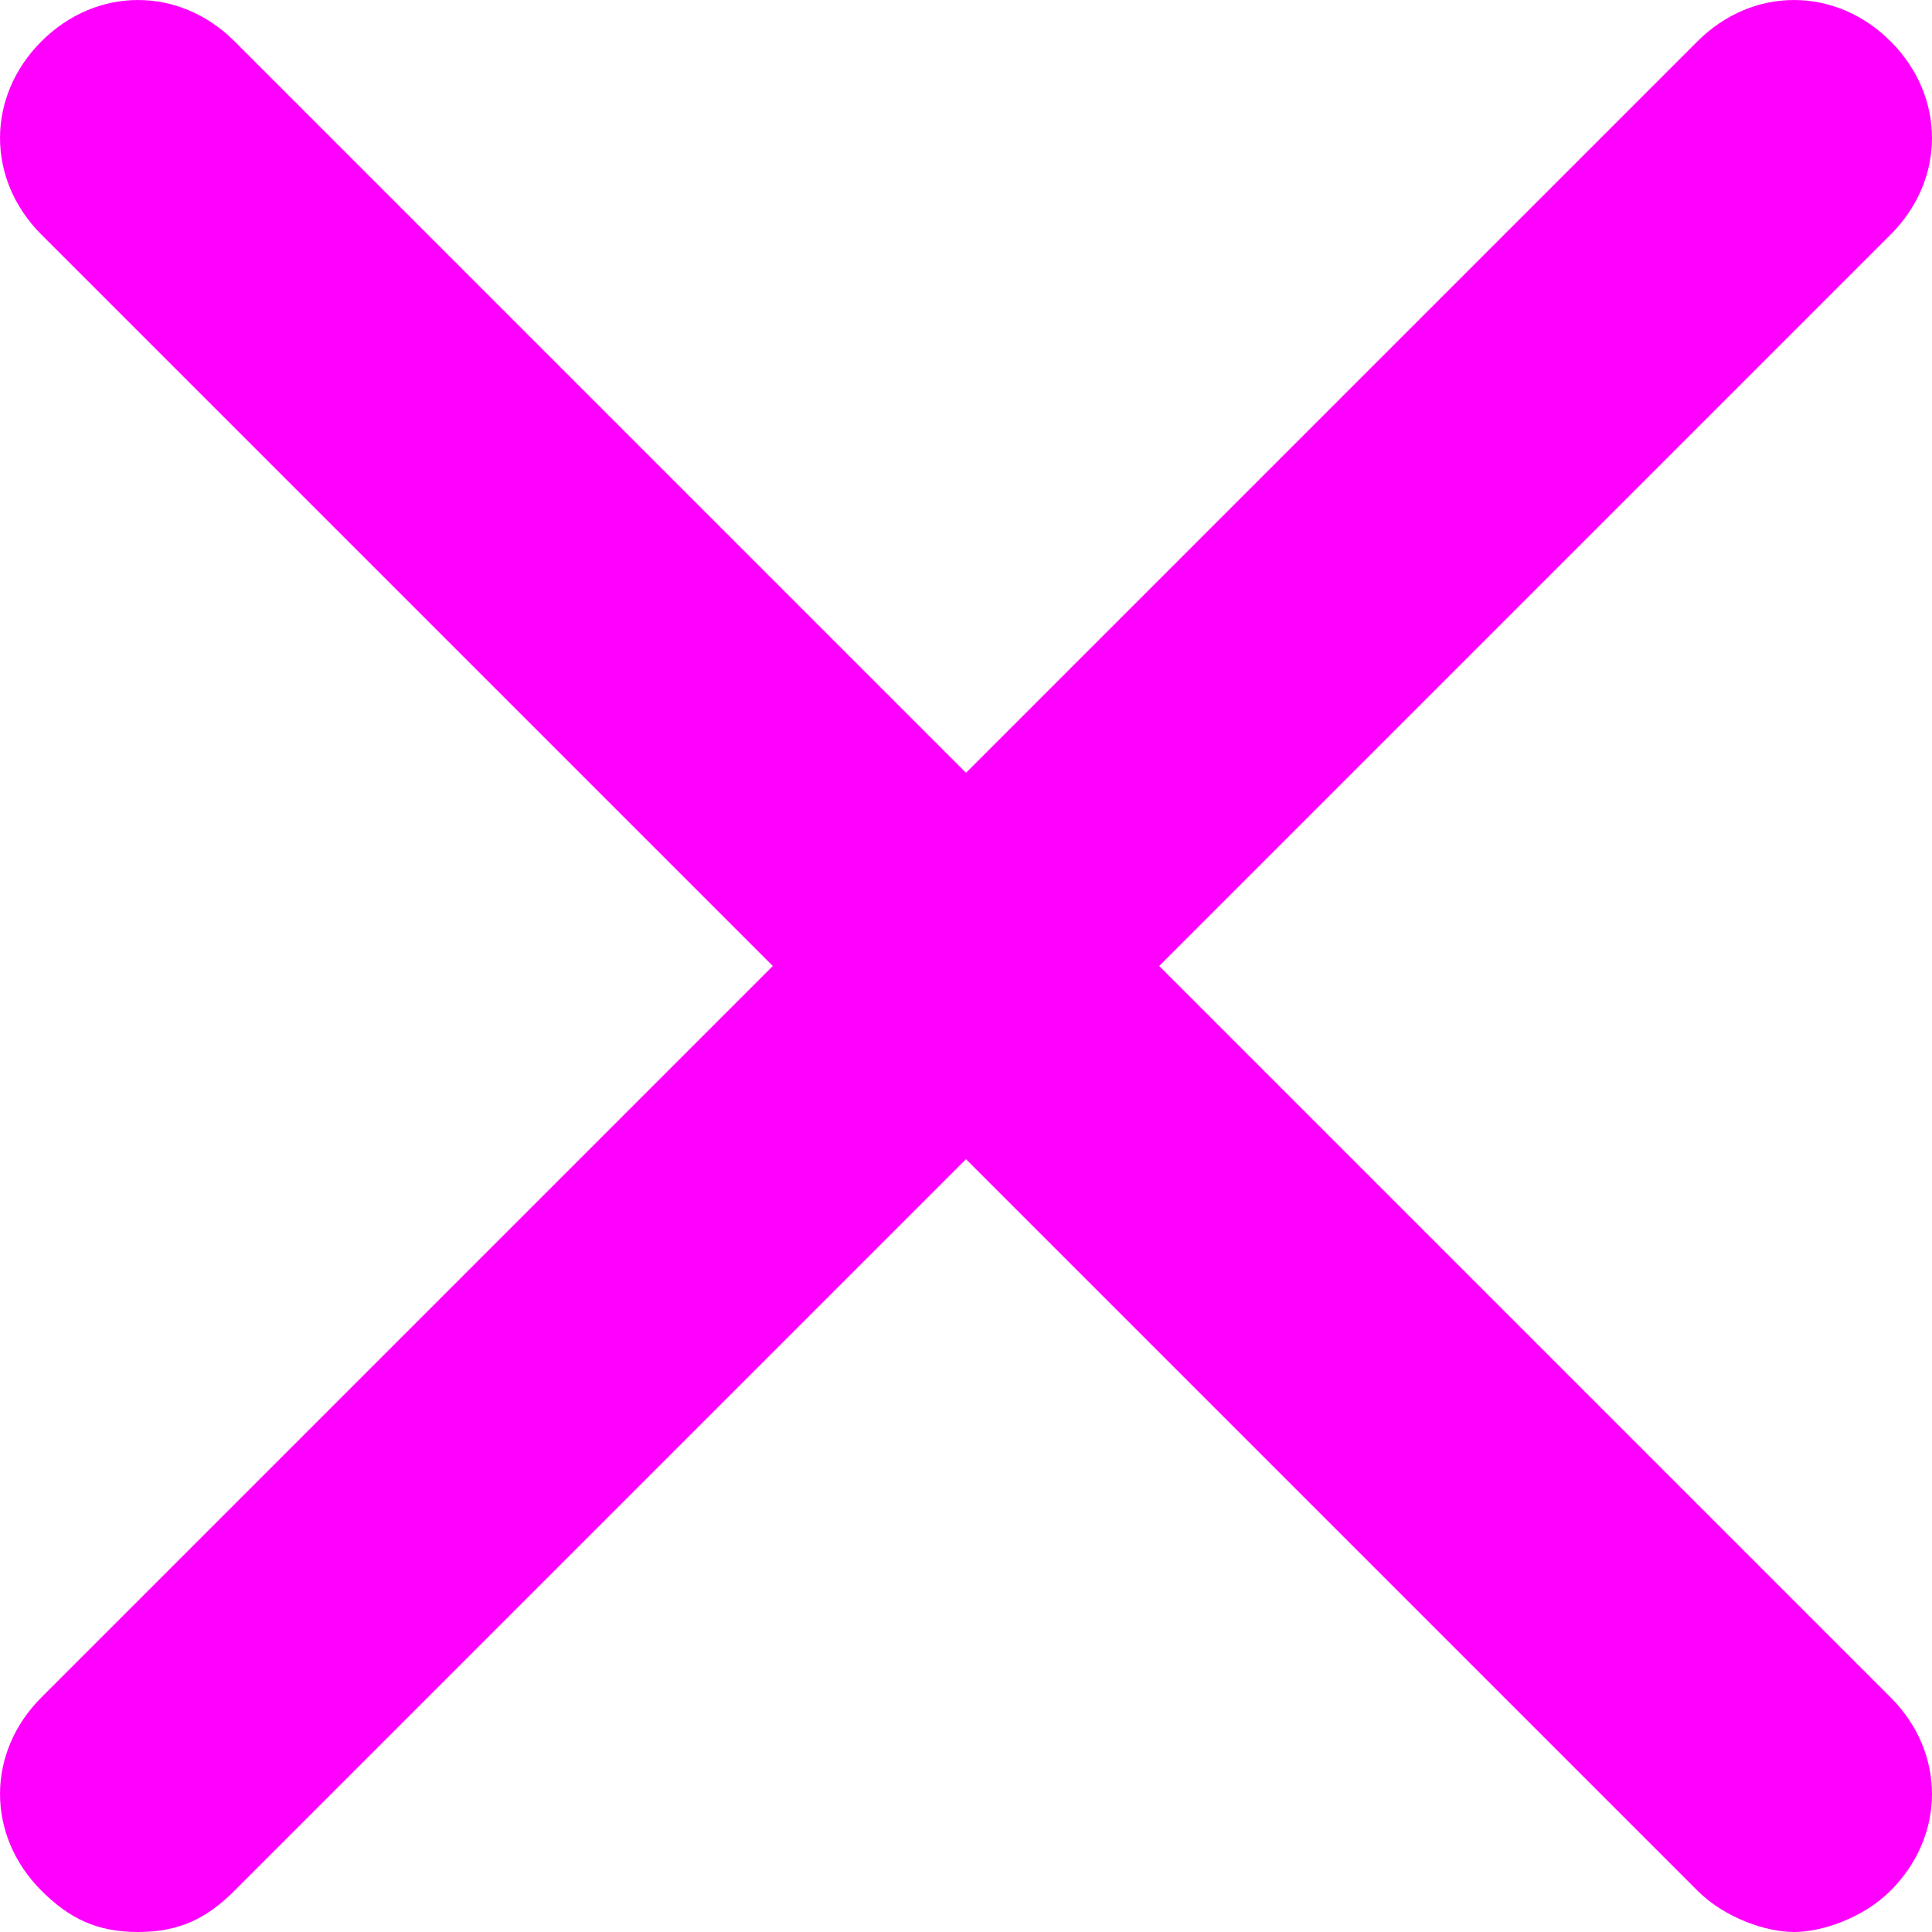
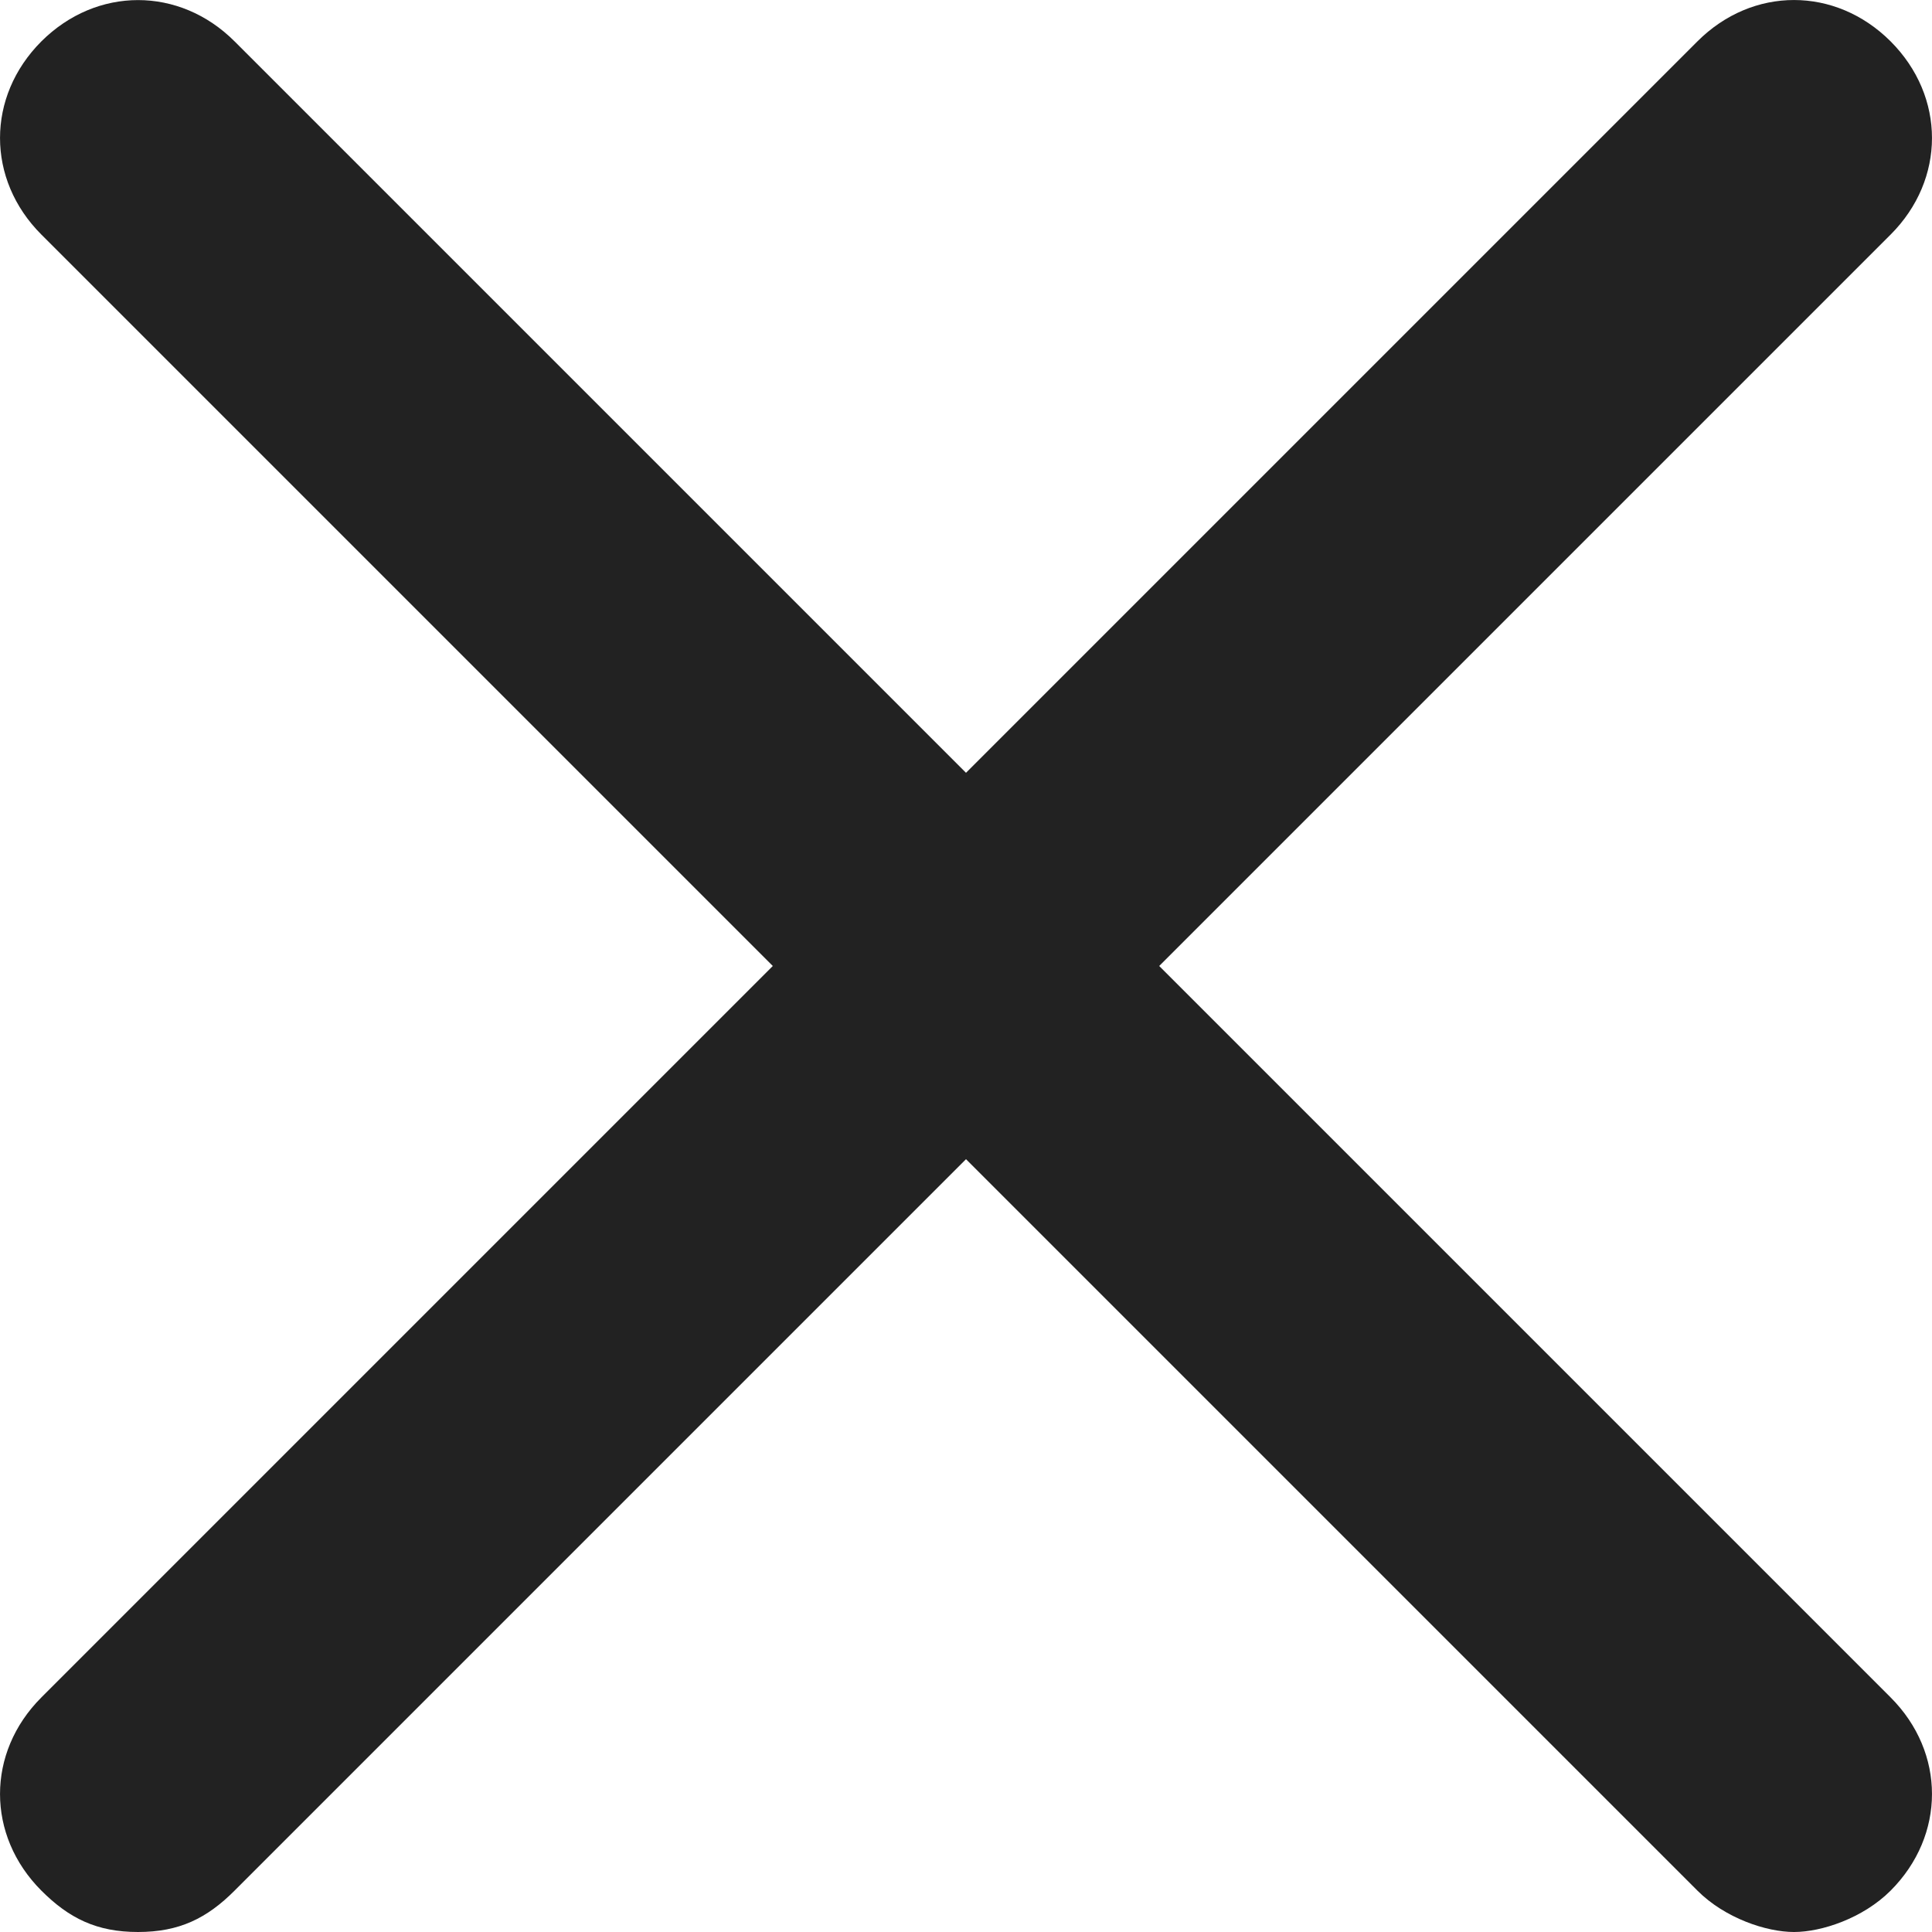
- <svg xmlns="http://www.w3.org/2000/svg" width="24px" height="24px" viewBox="0 0 24 24" version="1.1">
-   <g id="Page-1" stroke="none" stroke-width="1" fill="none" fill-rule="evenodd">
-     <g id="Desktop-HD-Copy" transform="translate(-1272, -190)" fill="#FF00FF" fill-rule="nonzero">
-       <path d="M1295.486,190.514 C1294.8,189.829 1293.771,189.829 1293.086,190.514 L1284,199.6 L1274.914,190.514 C1274.229,189.829 1273.2,189.829 1272.514,190.514 C1271.829,191.2 1271.829,192.229 1272.514,192.914 L1281.6,202 L1272.514,211.086 C1271.829,211.771 1271.829,212.8 1272.514,213.486 C1272.857,213.829 1273.2,214 1273.714,214 C1274.229,214 1274.571,213.829 1274.914,213.486 L1284,204.4 L1293.086,213.486 C1293.429,213.829 1293.943,214 1294.286,214 C1294.629,214 1295.143,213.829 1295.486,213.486 C1296.171,212.8 1296.171,211.771 1295.486,211.086 L1286.4,202 L1295.486,192.914 C1296.171,192.229 1296.171,191.2 1295.486,190.514 Z" id="Path" />
-     </g>
-   </g>
+ <svg xmlns="http://www.w3.org/2000/svg" width="24" height="24">
+   <path d="M23.486.514c-.686-.685-1.715-.685-2.4 0L12 9.6 2.914.514C2.23-.17 1.2-.17.514.514c-.685.686-.685 1.715 0 2.4L9.6 12 .514 21.086c-.685.685-.685 1.714 0 2.4.343.343.686.514 1.2.514.515 0 .857-.171 1.2-.514L12 14.4l9.086 9.086c.343.343.857.514 1.2.514.343 0 .857-.171 1.2-.514.685-.686.685-1.715 0-2.4L14.4 12l9.086-9.086c.685-.685.685-1.714 0-2.4z" fill="#222" fill-rule="nonzero" />
</svg>
